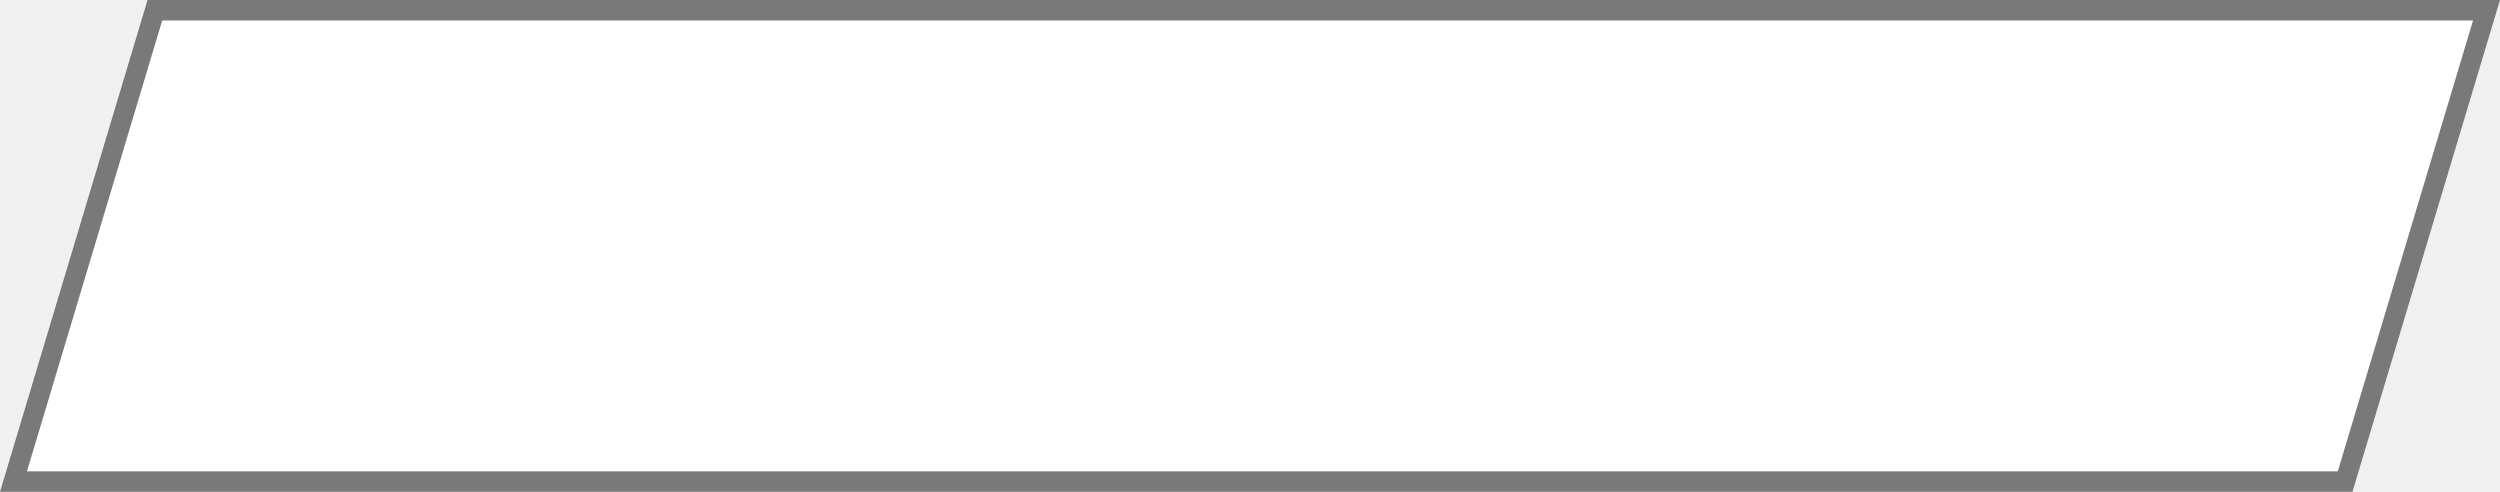
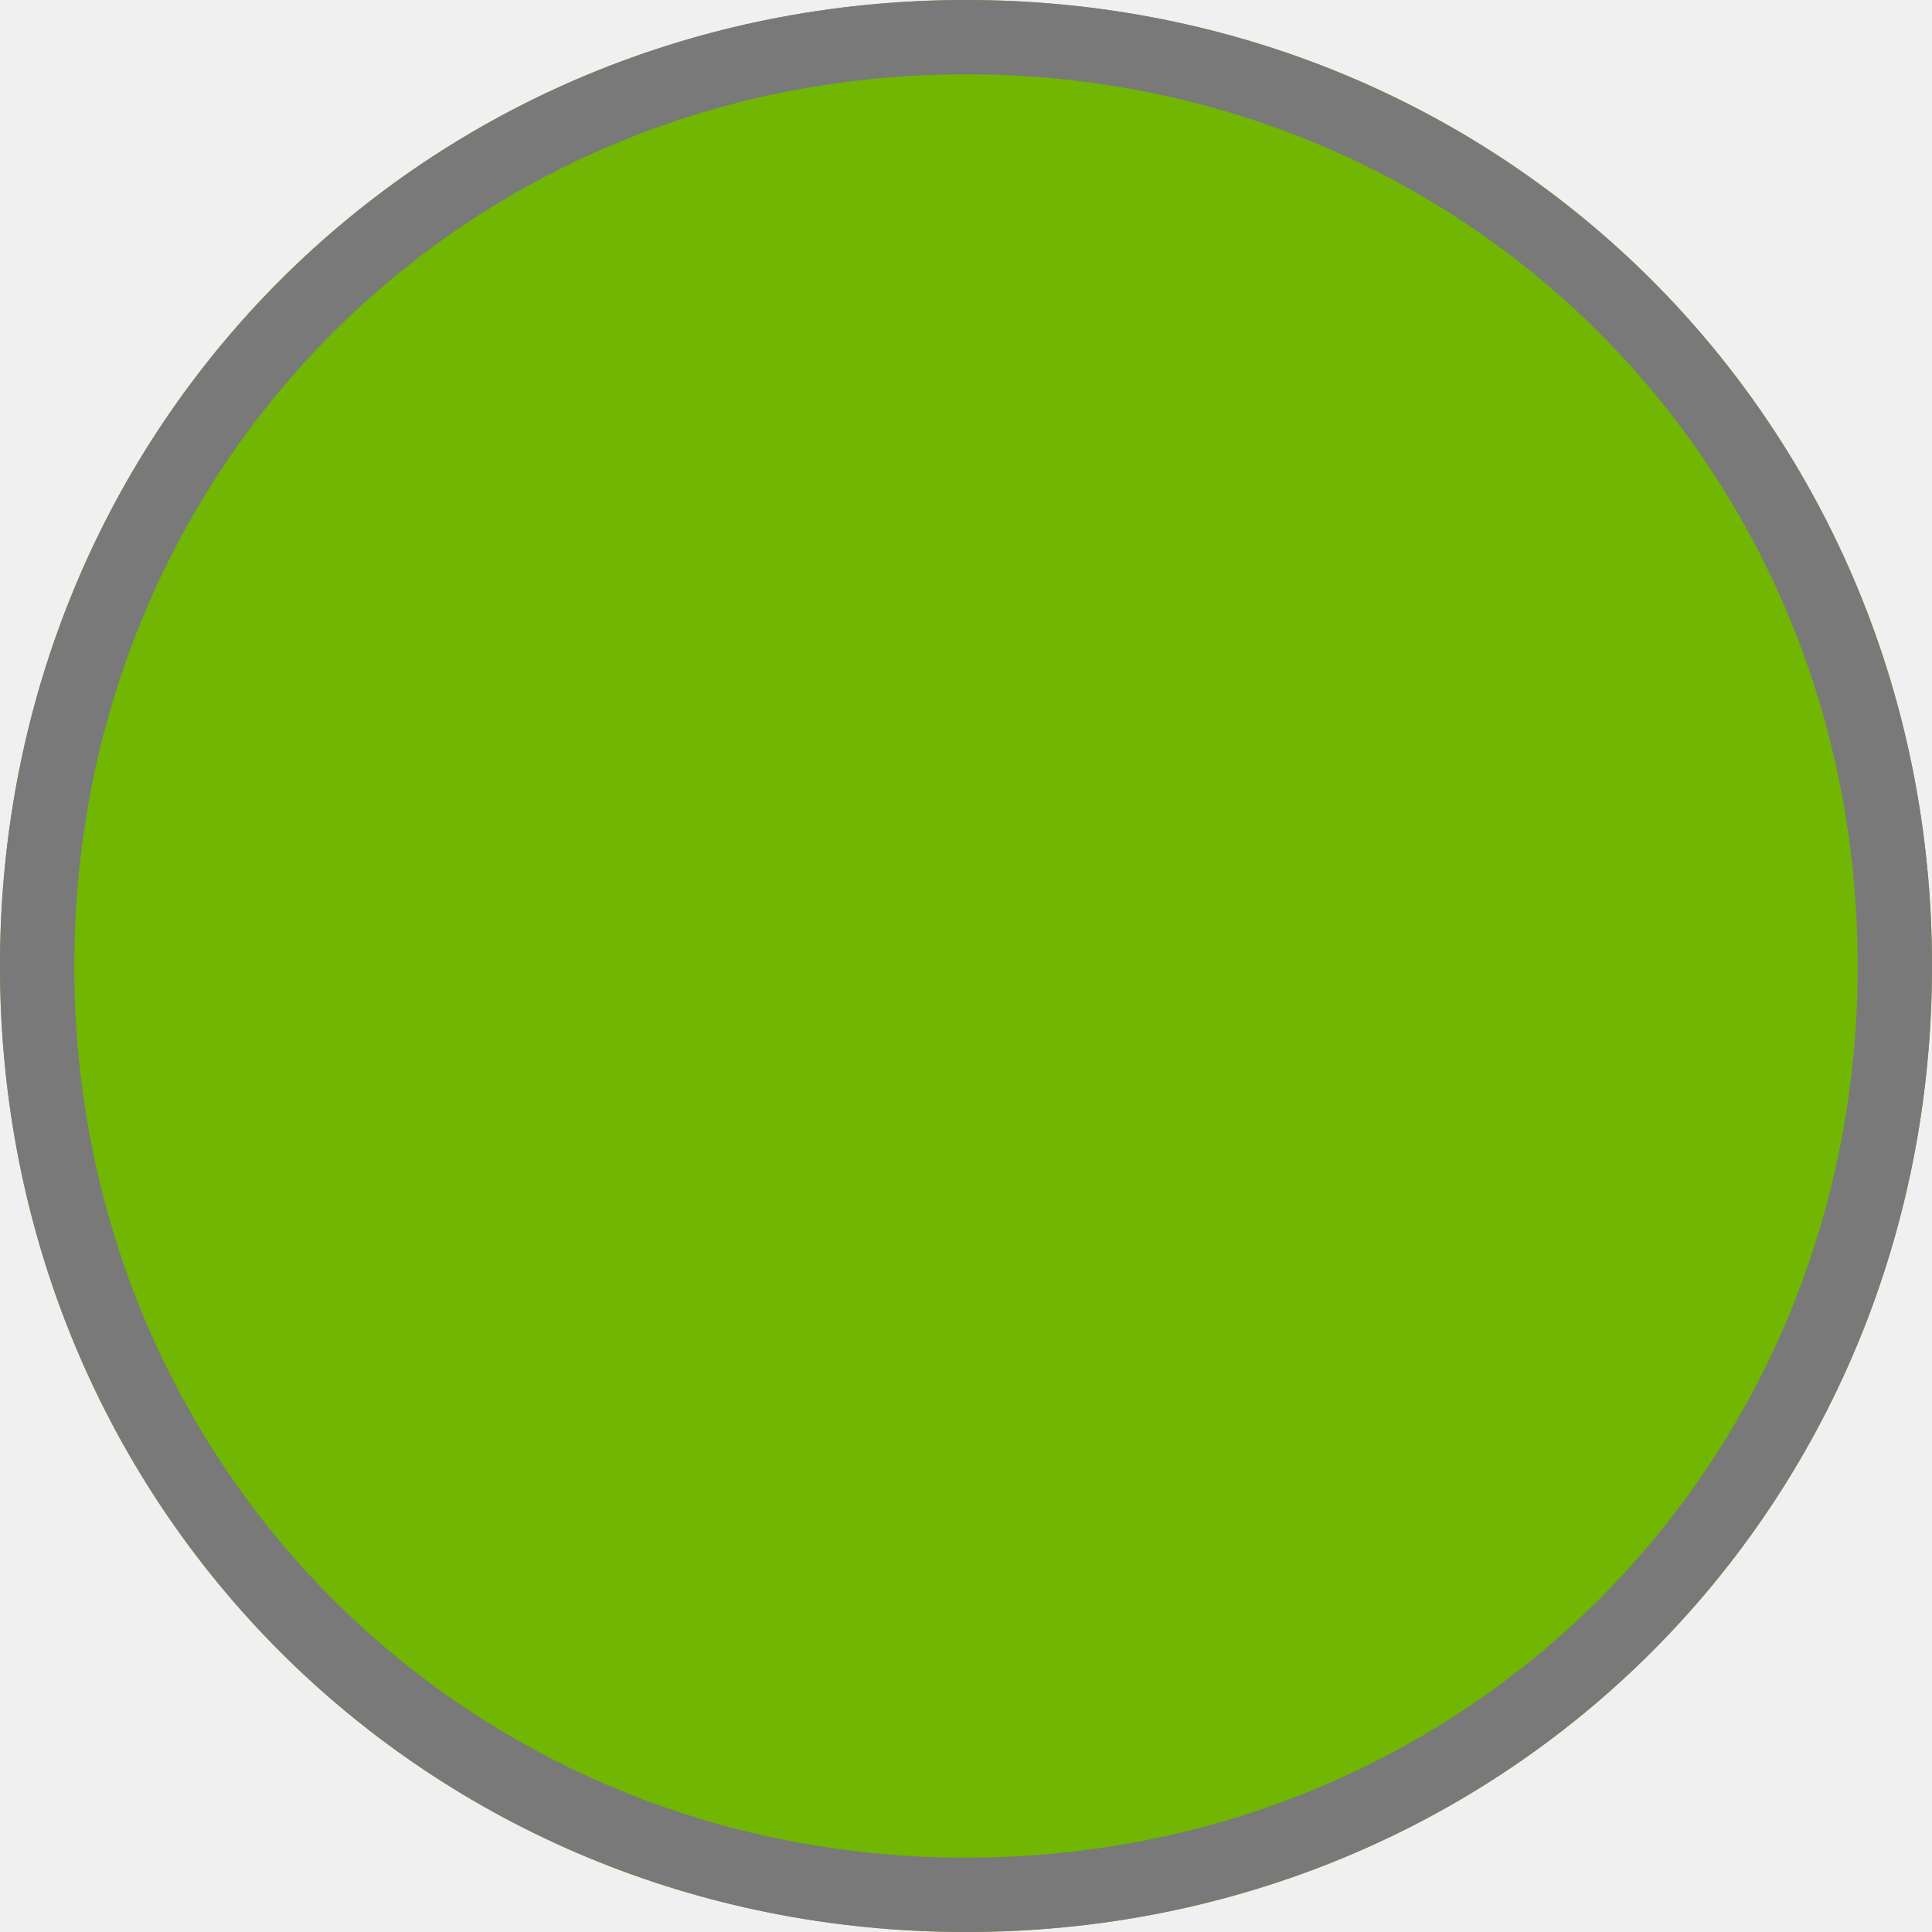
- <svg xmlns="http://www.w3.org/2000/svg" version="1.1" width="122px" height="24px">
-   <g transform="matrix(1 0 0 1 -137 -1760 )">
-     <path d="M 137.658 1783.5  L 144.558 1760.5  L 258.342 1760.5  L 251.442 1783.5  L 137.658 1783.5  Z " fill-rule="nonzero" fill="#ffffff" stroke="none" />
-     <path d="M 137 1784  L 144.2 1760  L 259 1760  L 251.8 1784  L 137 1784  Z M 144.916 1761  L 138.316 1783  L 251.084 1783  L 257.684 1761  L 144.916 1761  Z " fill-rule="nonzero" fill="#797979" stroke="none" />
+ <svg xmlns="http://www.w3.org/2000/svg" version="1.1" width="26px" height="26px">
+   <g transform="matrix(1 0 0 1 -178 -1844 )">
+     <path d="M 191 1844  C 198.28 1844  204 1849.72  204 1857  C 204 1864.28  198.28 1870  191 1870  C 183.72 1870  178 1864.28  178 1857  C 178 1849.72  183.72 1844  191 1844  Z " fill-rule="nonzero" fill="#70b603" stroke="none" />
+     <path d="M 191 1844.5  C 198 1844.5  203.5 1850  203.5 1857  C 203.5 1864  198 1869.5  191 1869.5  C 184 1869.5  178.5 1864  178.5 1857  C 178.5 1850  184 1844.5  191 1844.5  Z " stroke-width="1" stroke="#797979" fill="none" />
  </g>
</svg>
